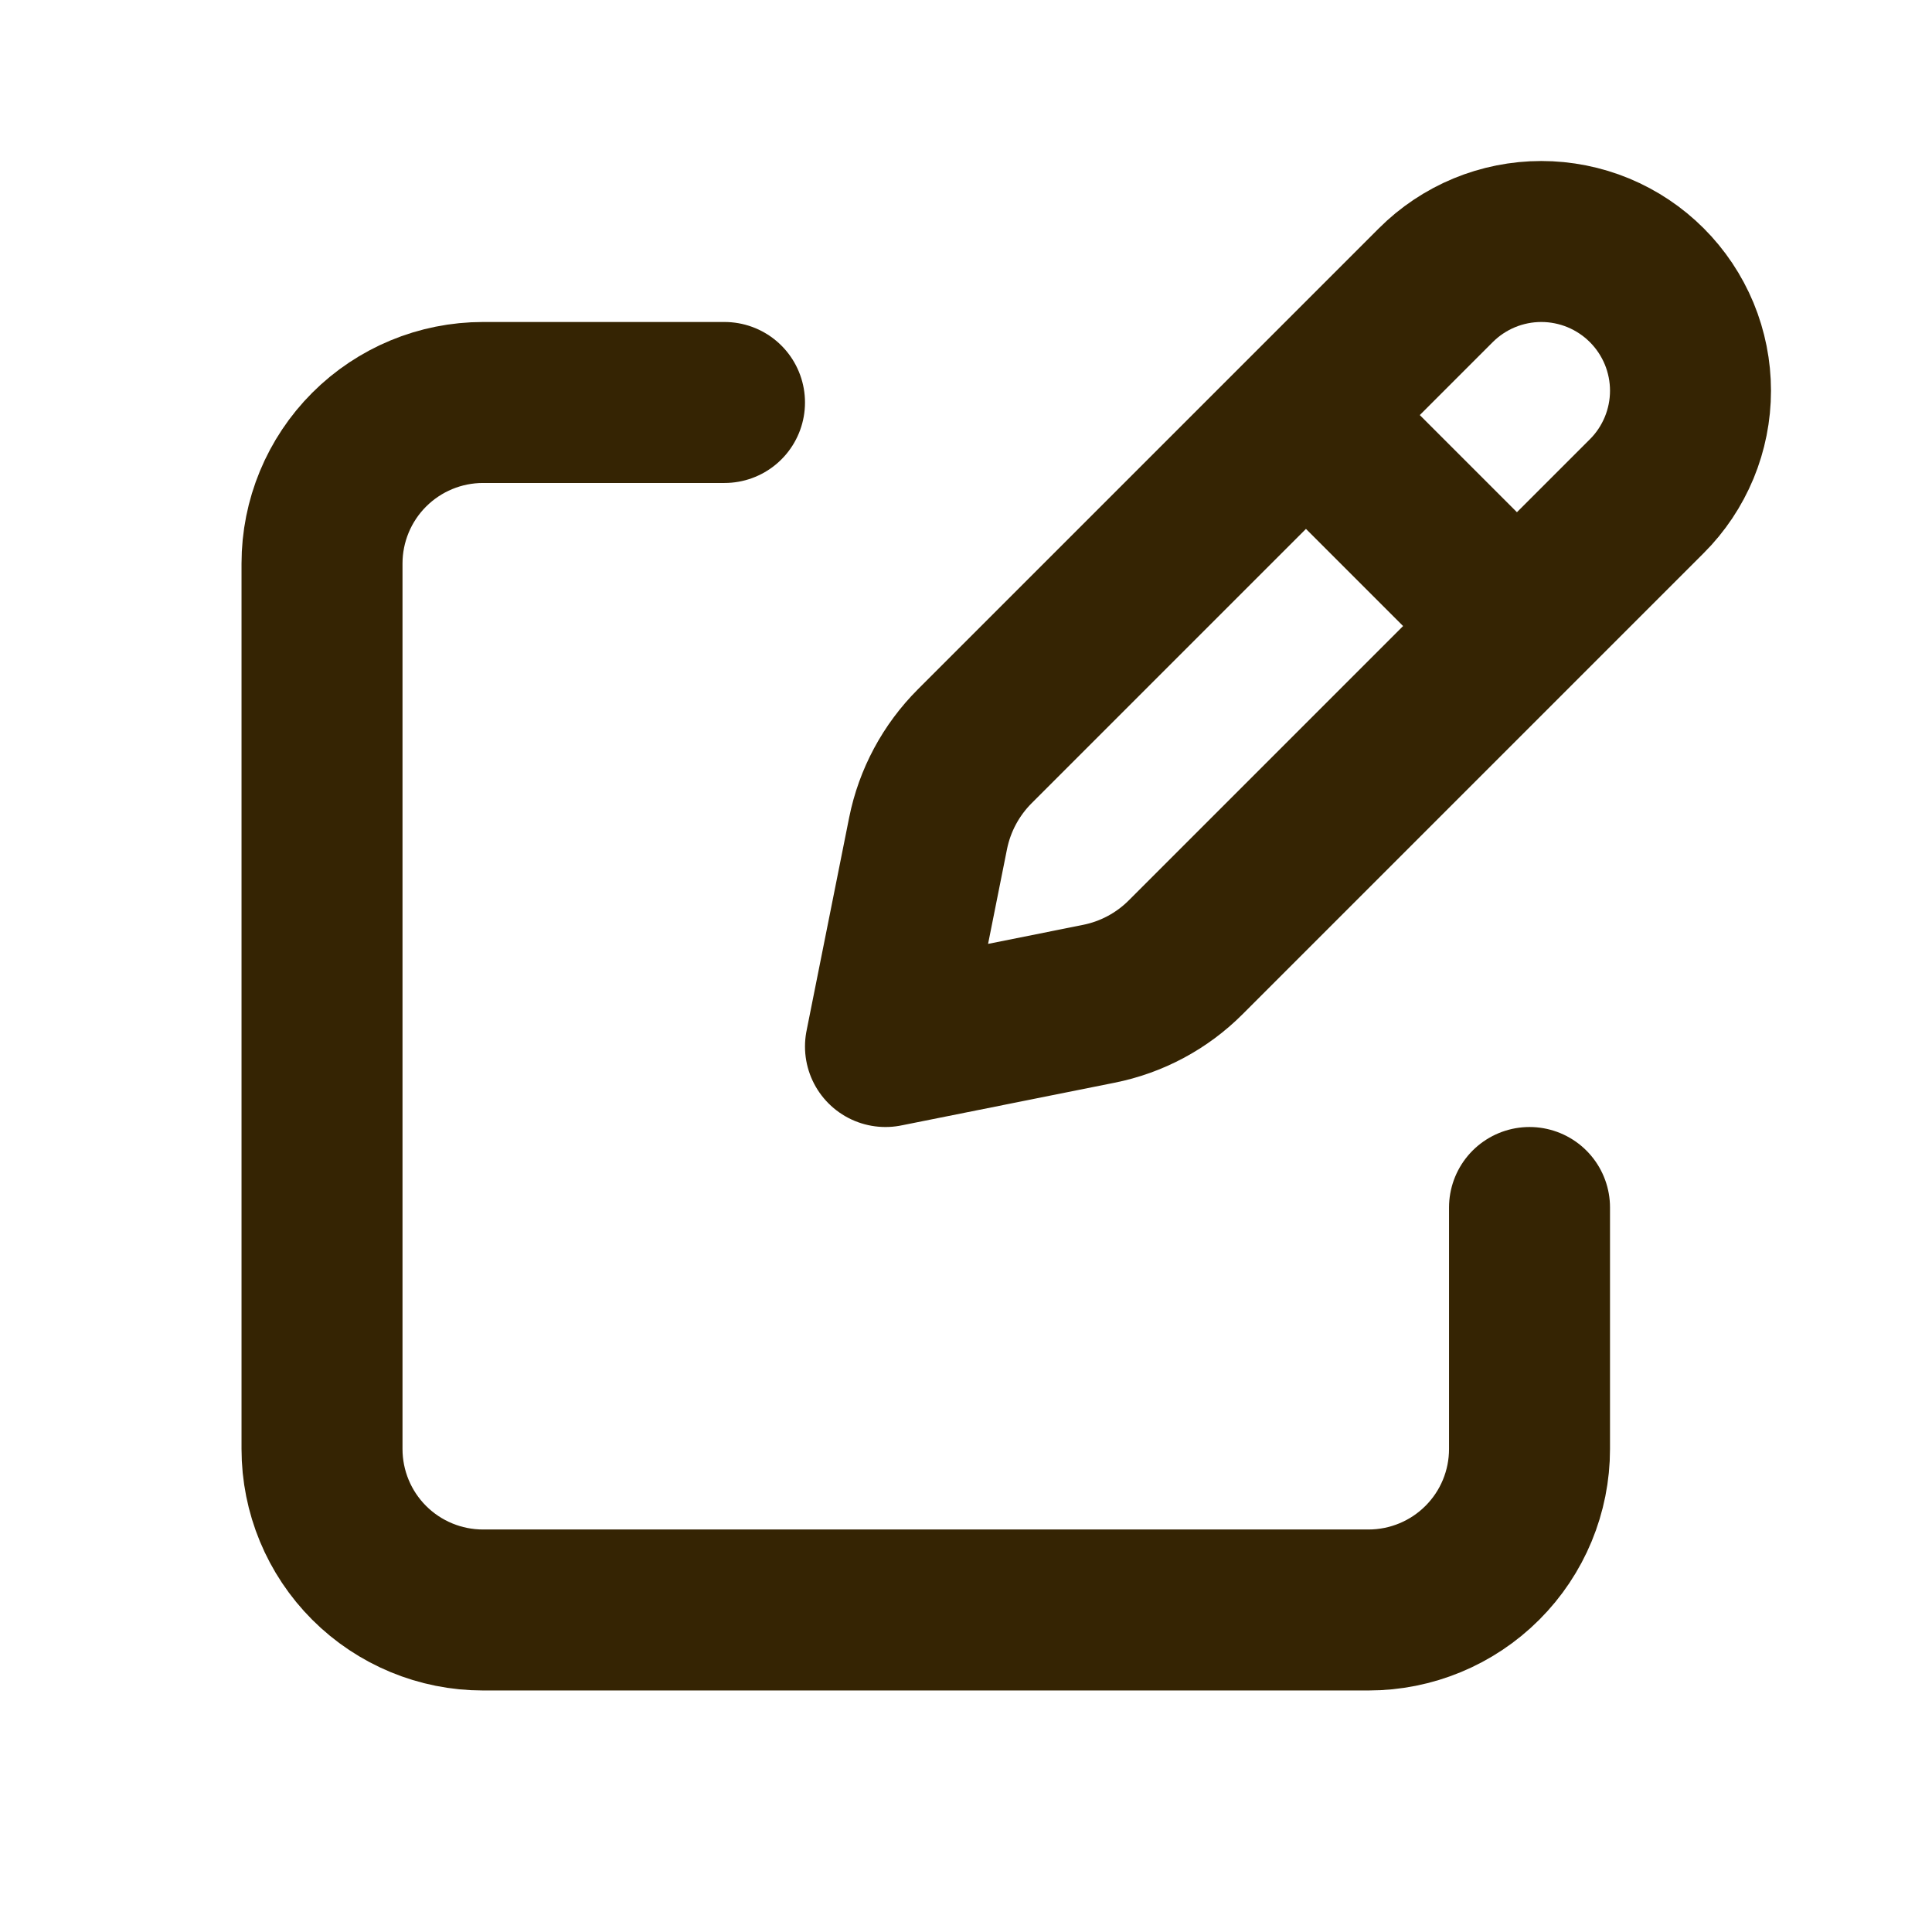
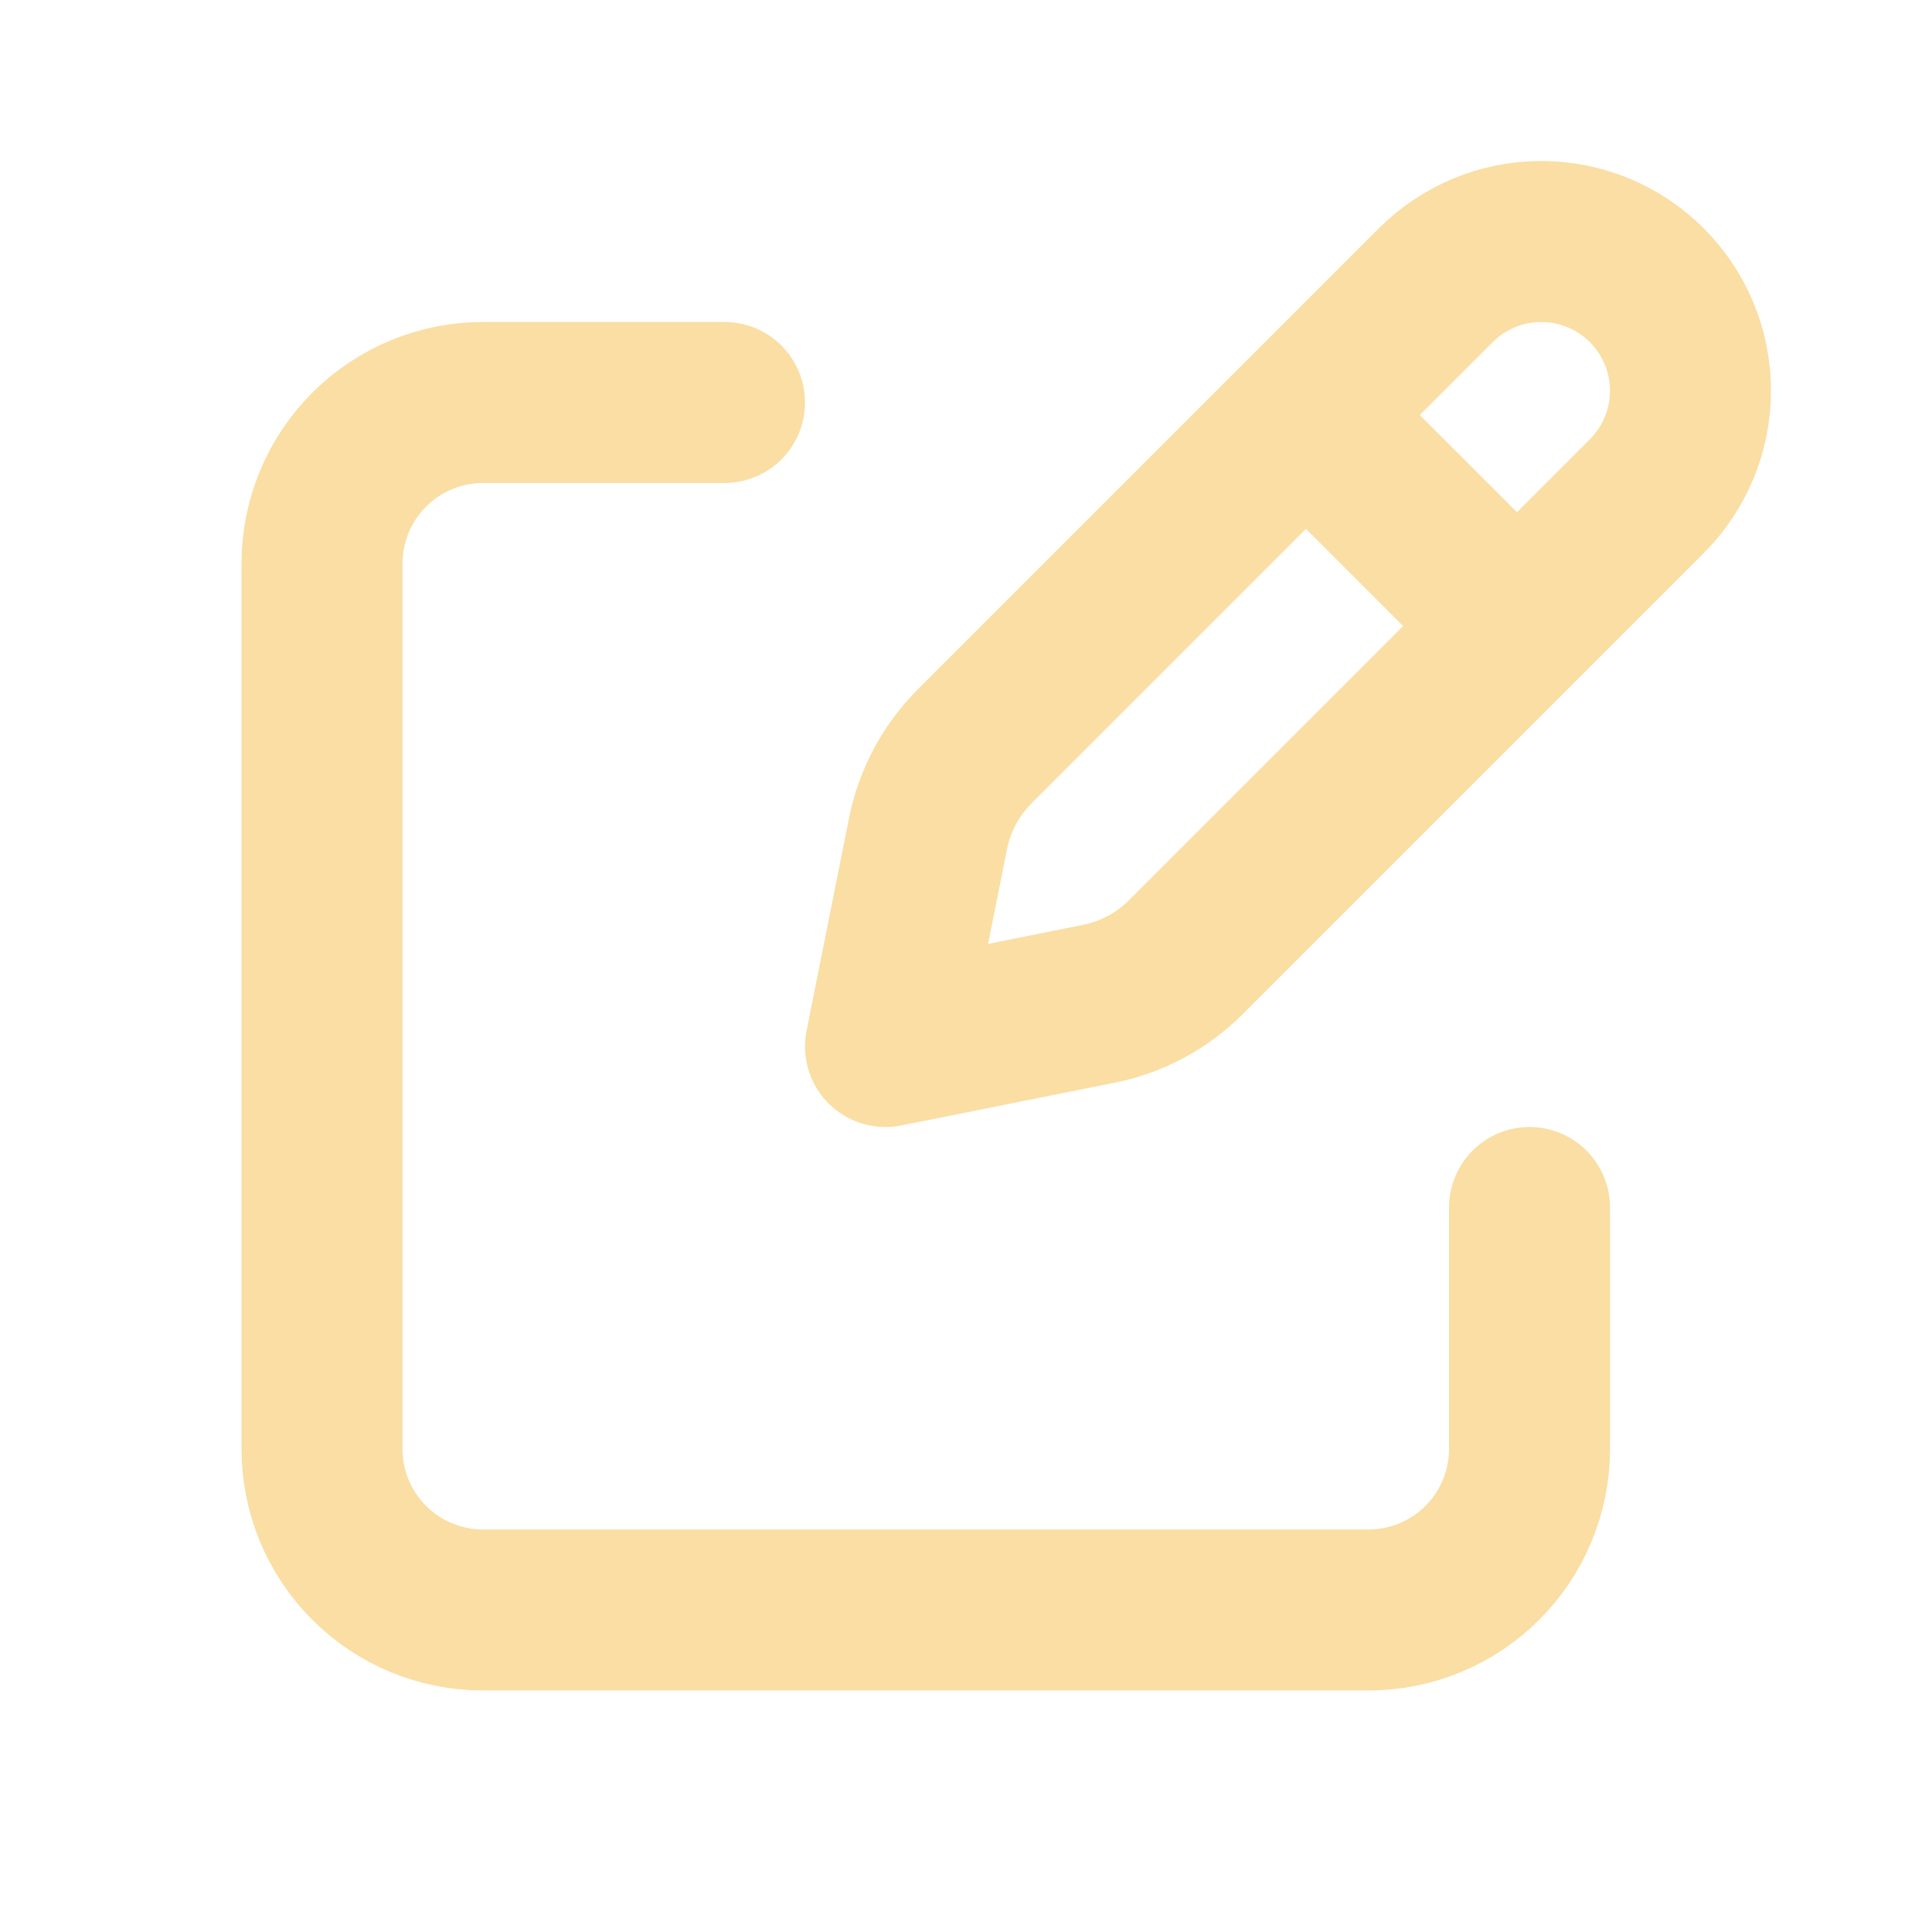
<svg xmlns="http://www.w3.org/2000/svg" width="40" height="40" viewBox="0 0 40 40" fill="none">
-   <path d="M27.458 9.013L30.987 12.542M29.727 5.905L20.182 15.45C19.689 15.943 19.352 16.57 19.215 17.253L18.333 21.667L22.747 20.783C23.43 20.647 24.057 20.312 24.55 19.818L34.095 10.273C34.382 9.987 34.609 9.646 34.765 9.271C34.92 8.896 35 8.495 35 8.089C35 7.684 34.92 7.282 34.765 6.907C34.609 6.532 34.382 6.192 34.095 5.905C33.808 5.618 33.468 5.391 33.093 5.235C32.718 5.08 32.316 5 31.911 5C31.505 5 31.104 5.08 30.729 5.235C30.354 5.391 30.014 5.618 29.727 5.905Z" stroke="#352403" stroke-width="3.333" stroke-linecap="round" stroke-linejoin="round" />
-   <path d="M31.667 25V30C31.667 30.884 31.316 31.732 30.69 32.357C30.065 32.982 29.217 33.333 28.333 33.333H10C9.116 33.333 8.268 32.982 7.643 32.357C7.018 31.732 6.667 30.884 6.667 30V11.667C6.667 10.783 7.018 9.935 7.643 9.31C8.268 8.685 9.116 8.333 10 8.333H15" stroke="#352403" stroke-width="3.333" stroke-linecap="round" stroke-linejoin="round" />
+   <path d="M27.458 9.013L30.987 12.542M29.727 5.905L20.182 15.45C19.689 15.943 19.352 16.57 19.215 17.253L18.333 21.667L22.747 20.783C23.43 20.647 24.057 20.312 24.55 19.818L34.095 10.273C34.382 9.987 34.609 9.646 34.765 9.271C34.92 8.896 35 8.495 35 8.089C35 7.684 34.92 7.282 34.765 6.907C34.609 6.532 34.382 6.192 34.095 5.905C33.808 5.618 33.468 5.391 33.093 5.235C32.718 5.08 32.316 5 31.911 5C31.505 5 31.104 5.08 30.729 5.235C30.354 5.391 30.014 5.618 29.727 5.905Z" stroke="#FADEA3" stroke-width="3.333" stroke-linecap="round" stroke-linejoin="round" />
+   <path d="M31.667 25V30C31.667 30.884 31.316 31.732 30.69 32.357C30.065 32.982 29.217 33.333 28.333 33.333H10C9.116 33.333 8.268 32.982 7.643 32.357C7.018 31.732 6.667 30.884 6.667 30V11.667C6.667 10.783 7.018 9.935 7.643 9.31C8.268 8.685 9.116 8.333 10 8.333H15" stroke="#FADEA3" stroke-width="3.333" stroke-linecap="round" stroke-linejoin="round" />
</svg>
